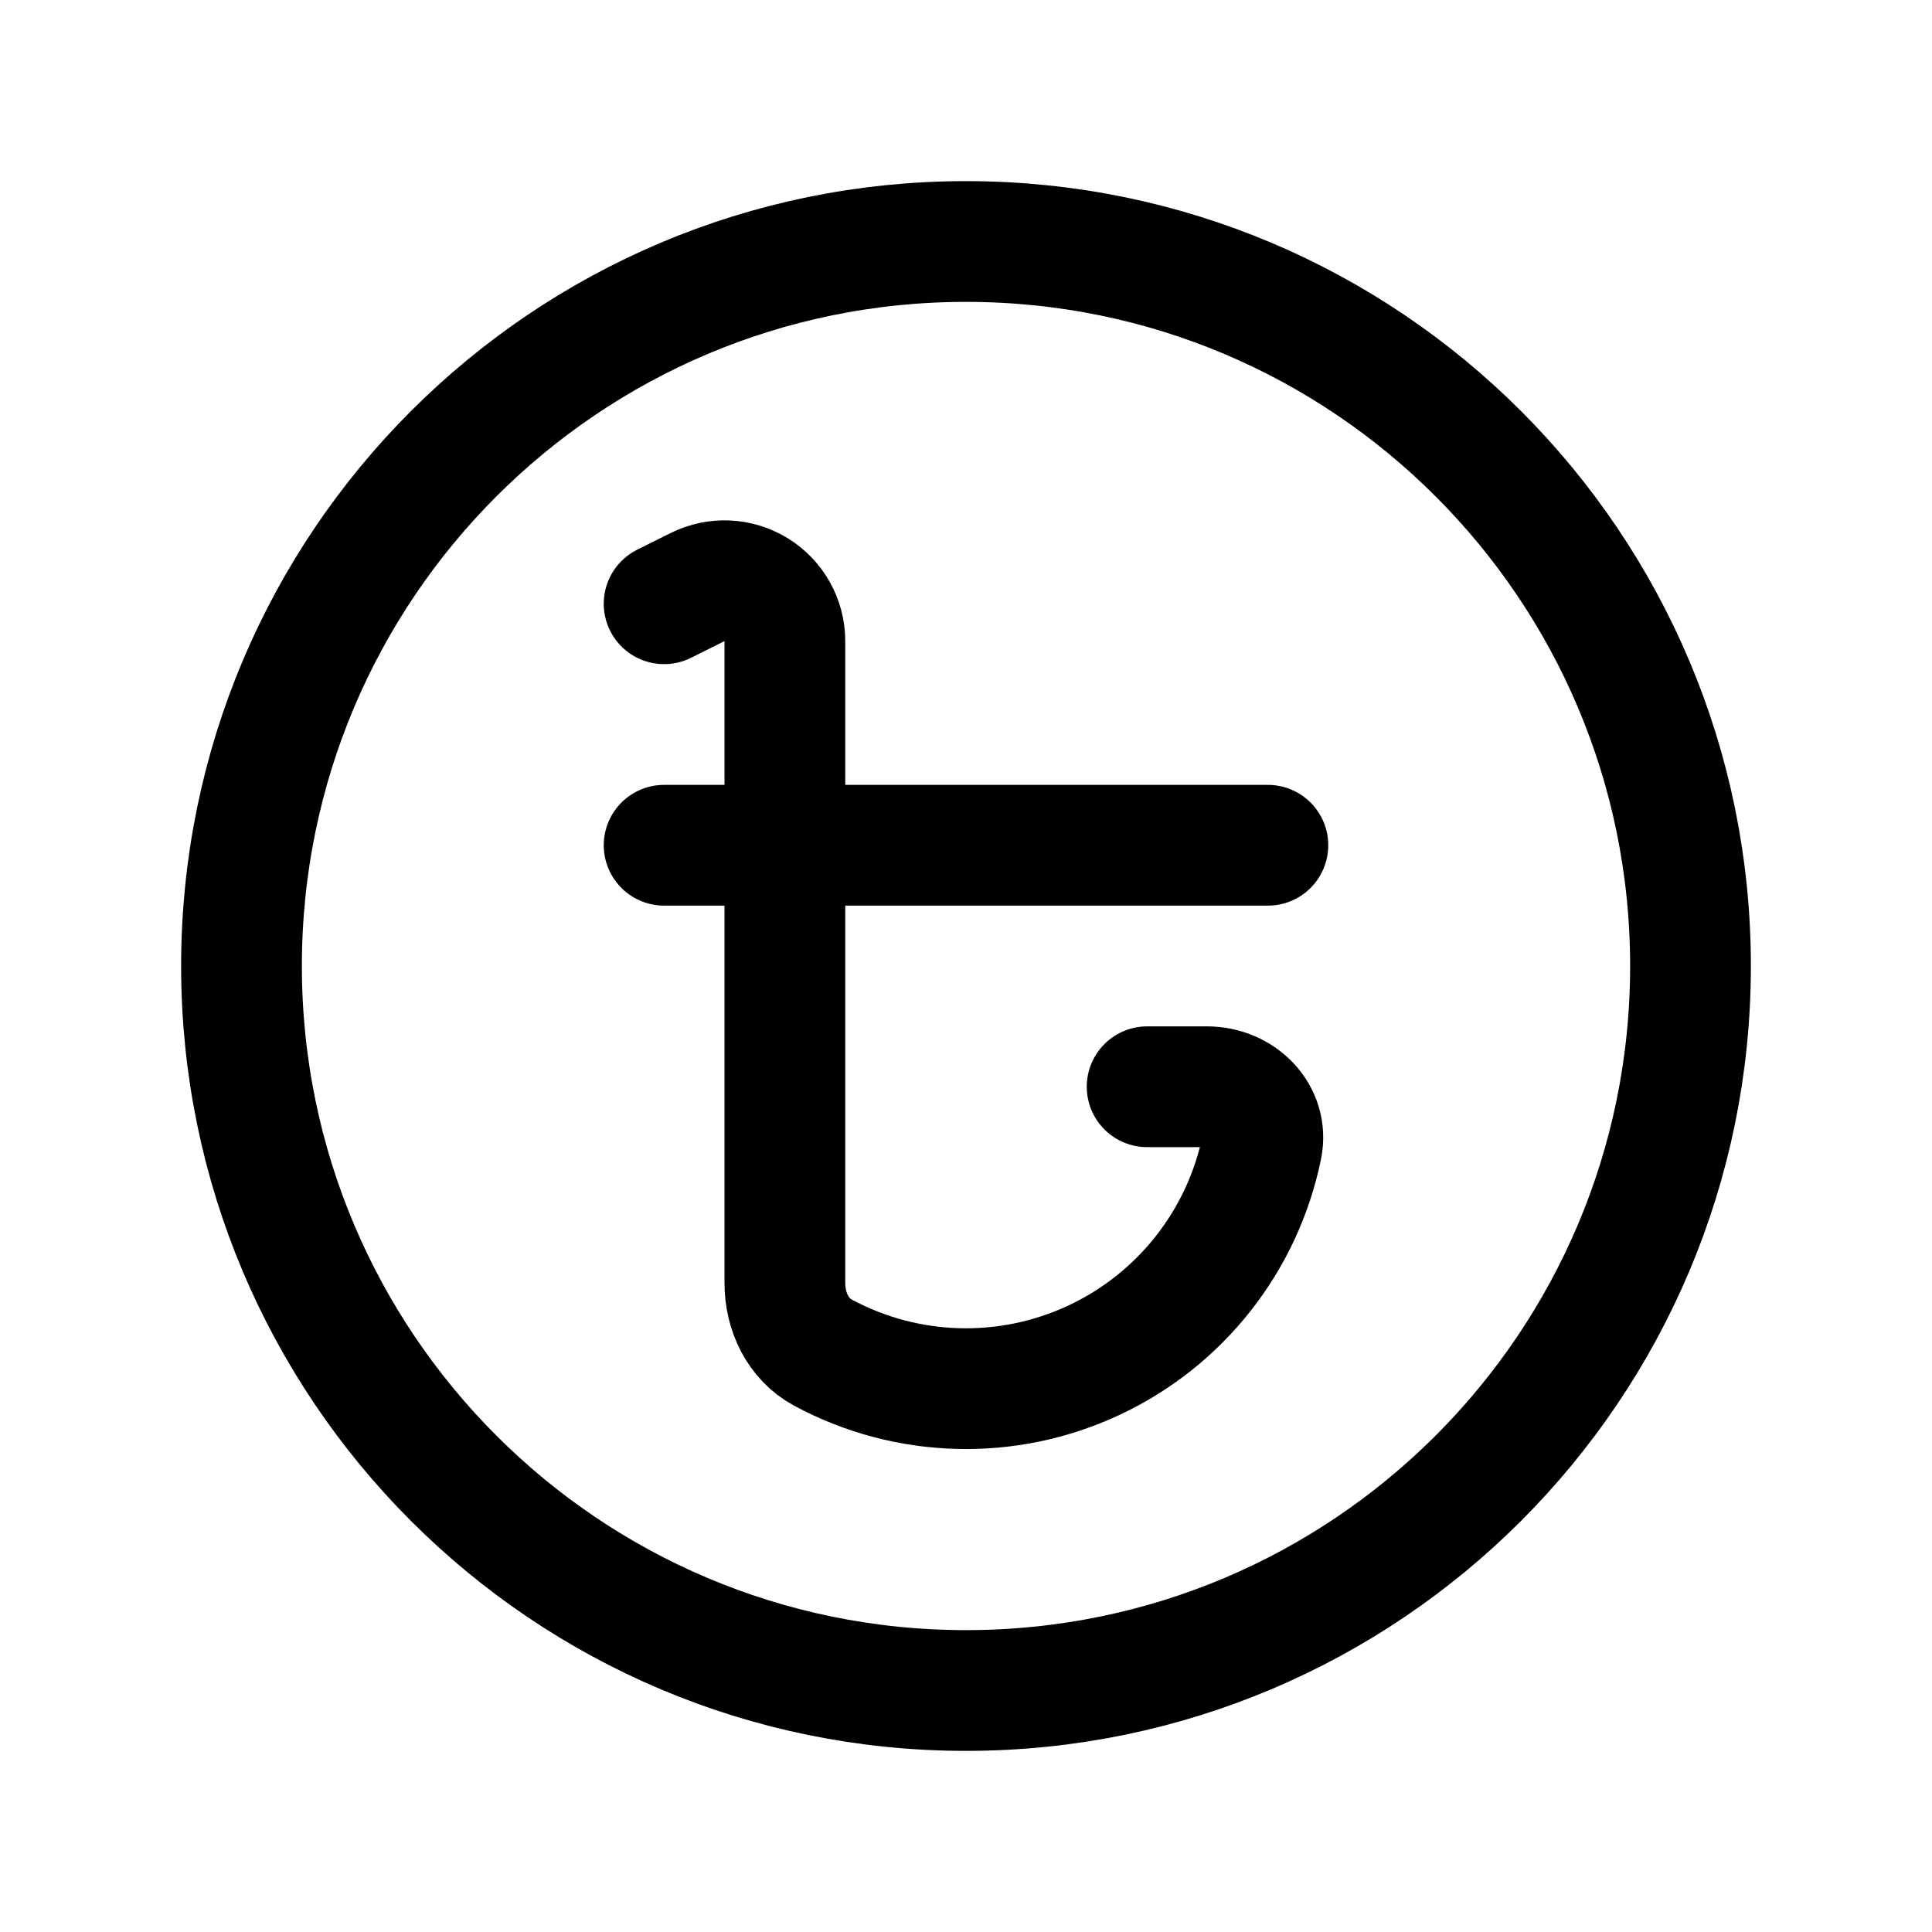
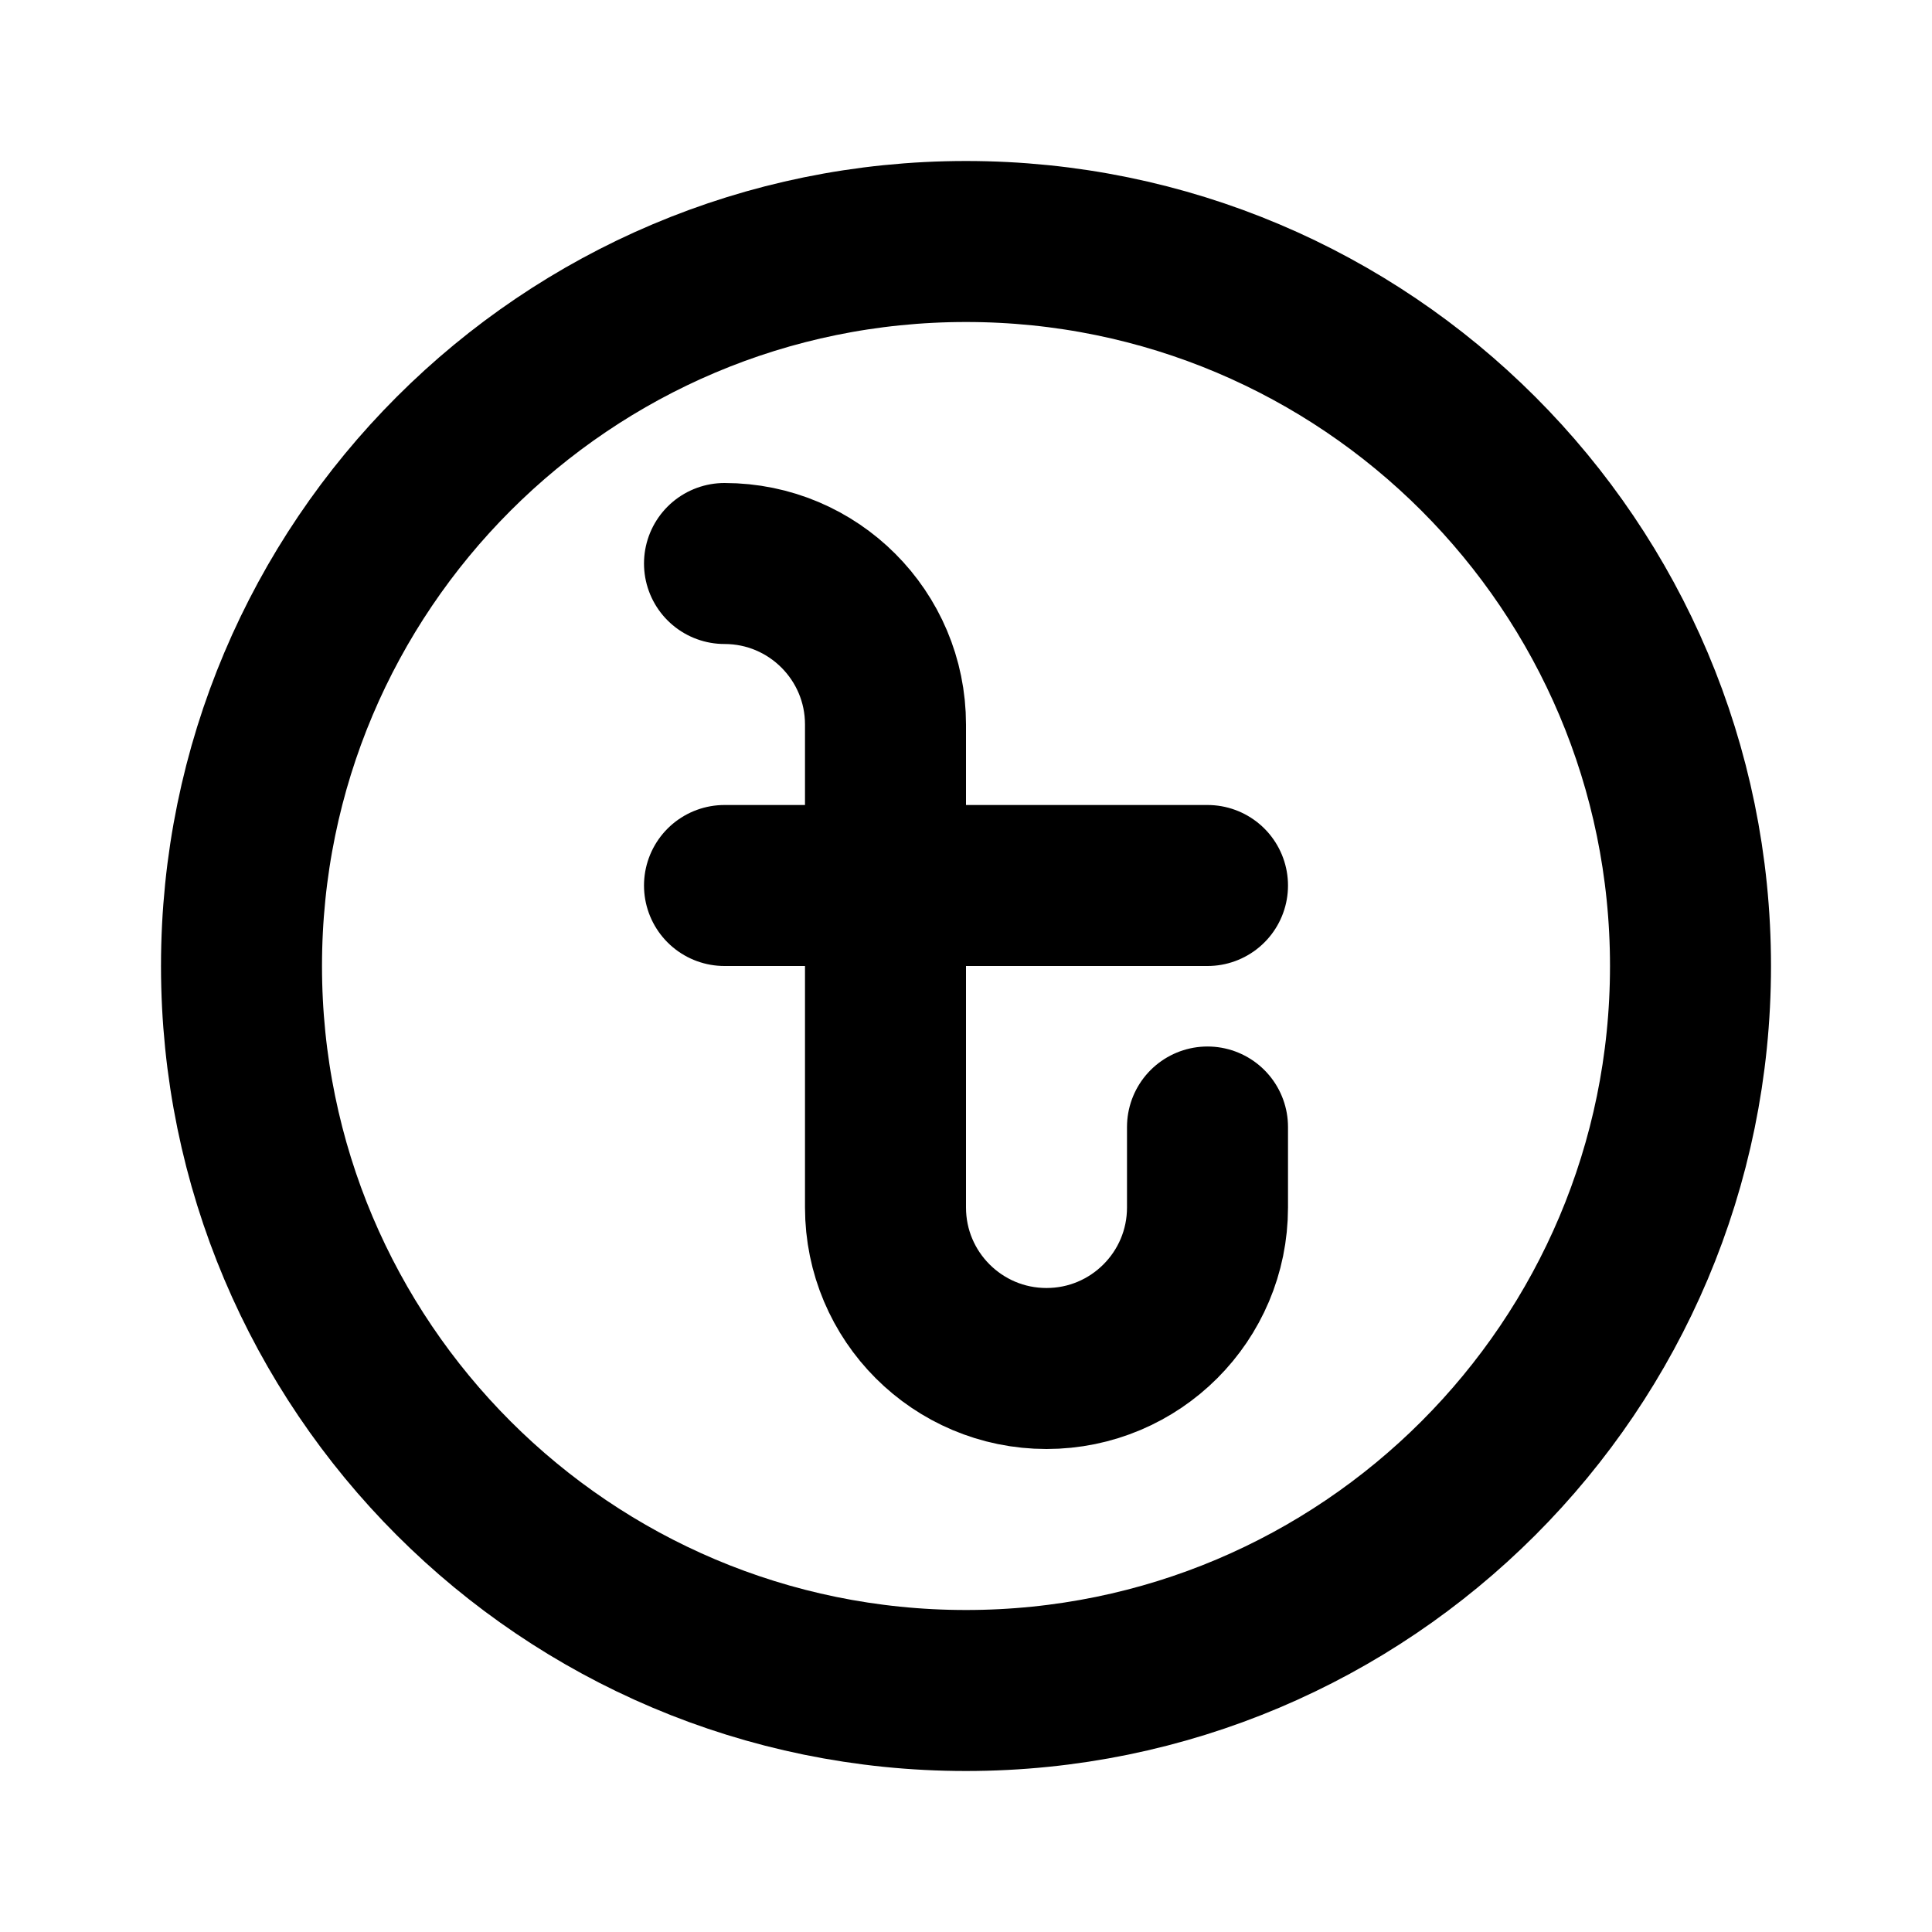
- <svg xmlns="http://www.w3.org/2000/svg" fill="none" viewBox="0 0 24 24" stroke-width="1.5" stroke="currentColor" aria-hidden="true">
-   <path stroke-linecap="round" stroke-linejoin="round" d="M8.25 7.5l.415-.207a.75.75 0 011.085.67V10.5m0 0h6m-6 0h-1.5m1.5 0v5.438c0 .354.161.697.473.865a3.751 3.751 0 005.452-2.553c.083-.409-.263-.75-.68-.75h-.745M21 12a9 9 0 11-18 0 9 9 0 0118 0z" />
+ <svg xmlns="http://www.w3.org/2000/svg" fill="none" stroke-width="2" aria-hidden="true" viewBox="0 0 24 24" stroke="currentColor">
+   <path stroke-linecap="round" stroke-linejoin="round" d="M11 11V9a2 2 0 00-2-2m2 4v4a2 2 0 104 0v-1m-4-3H9m2 0h4m6 1a9 9 0 11-18 0 9 9 0 0118 0z" />
</svg>
